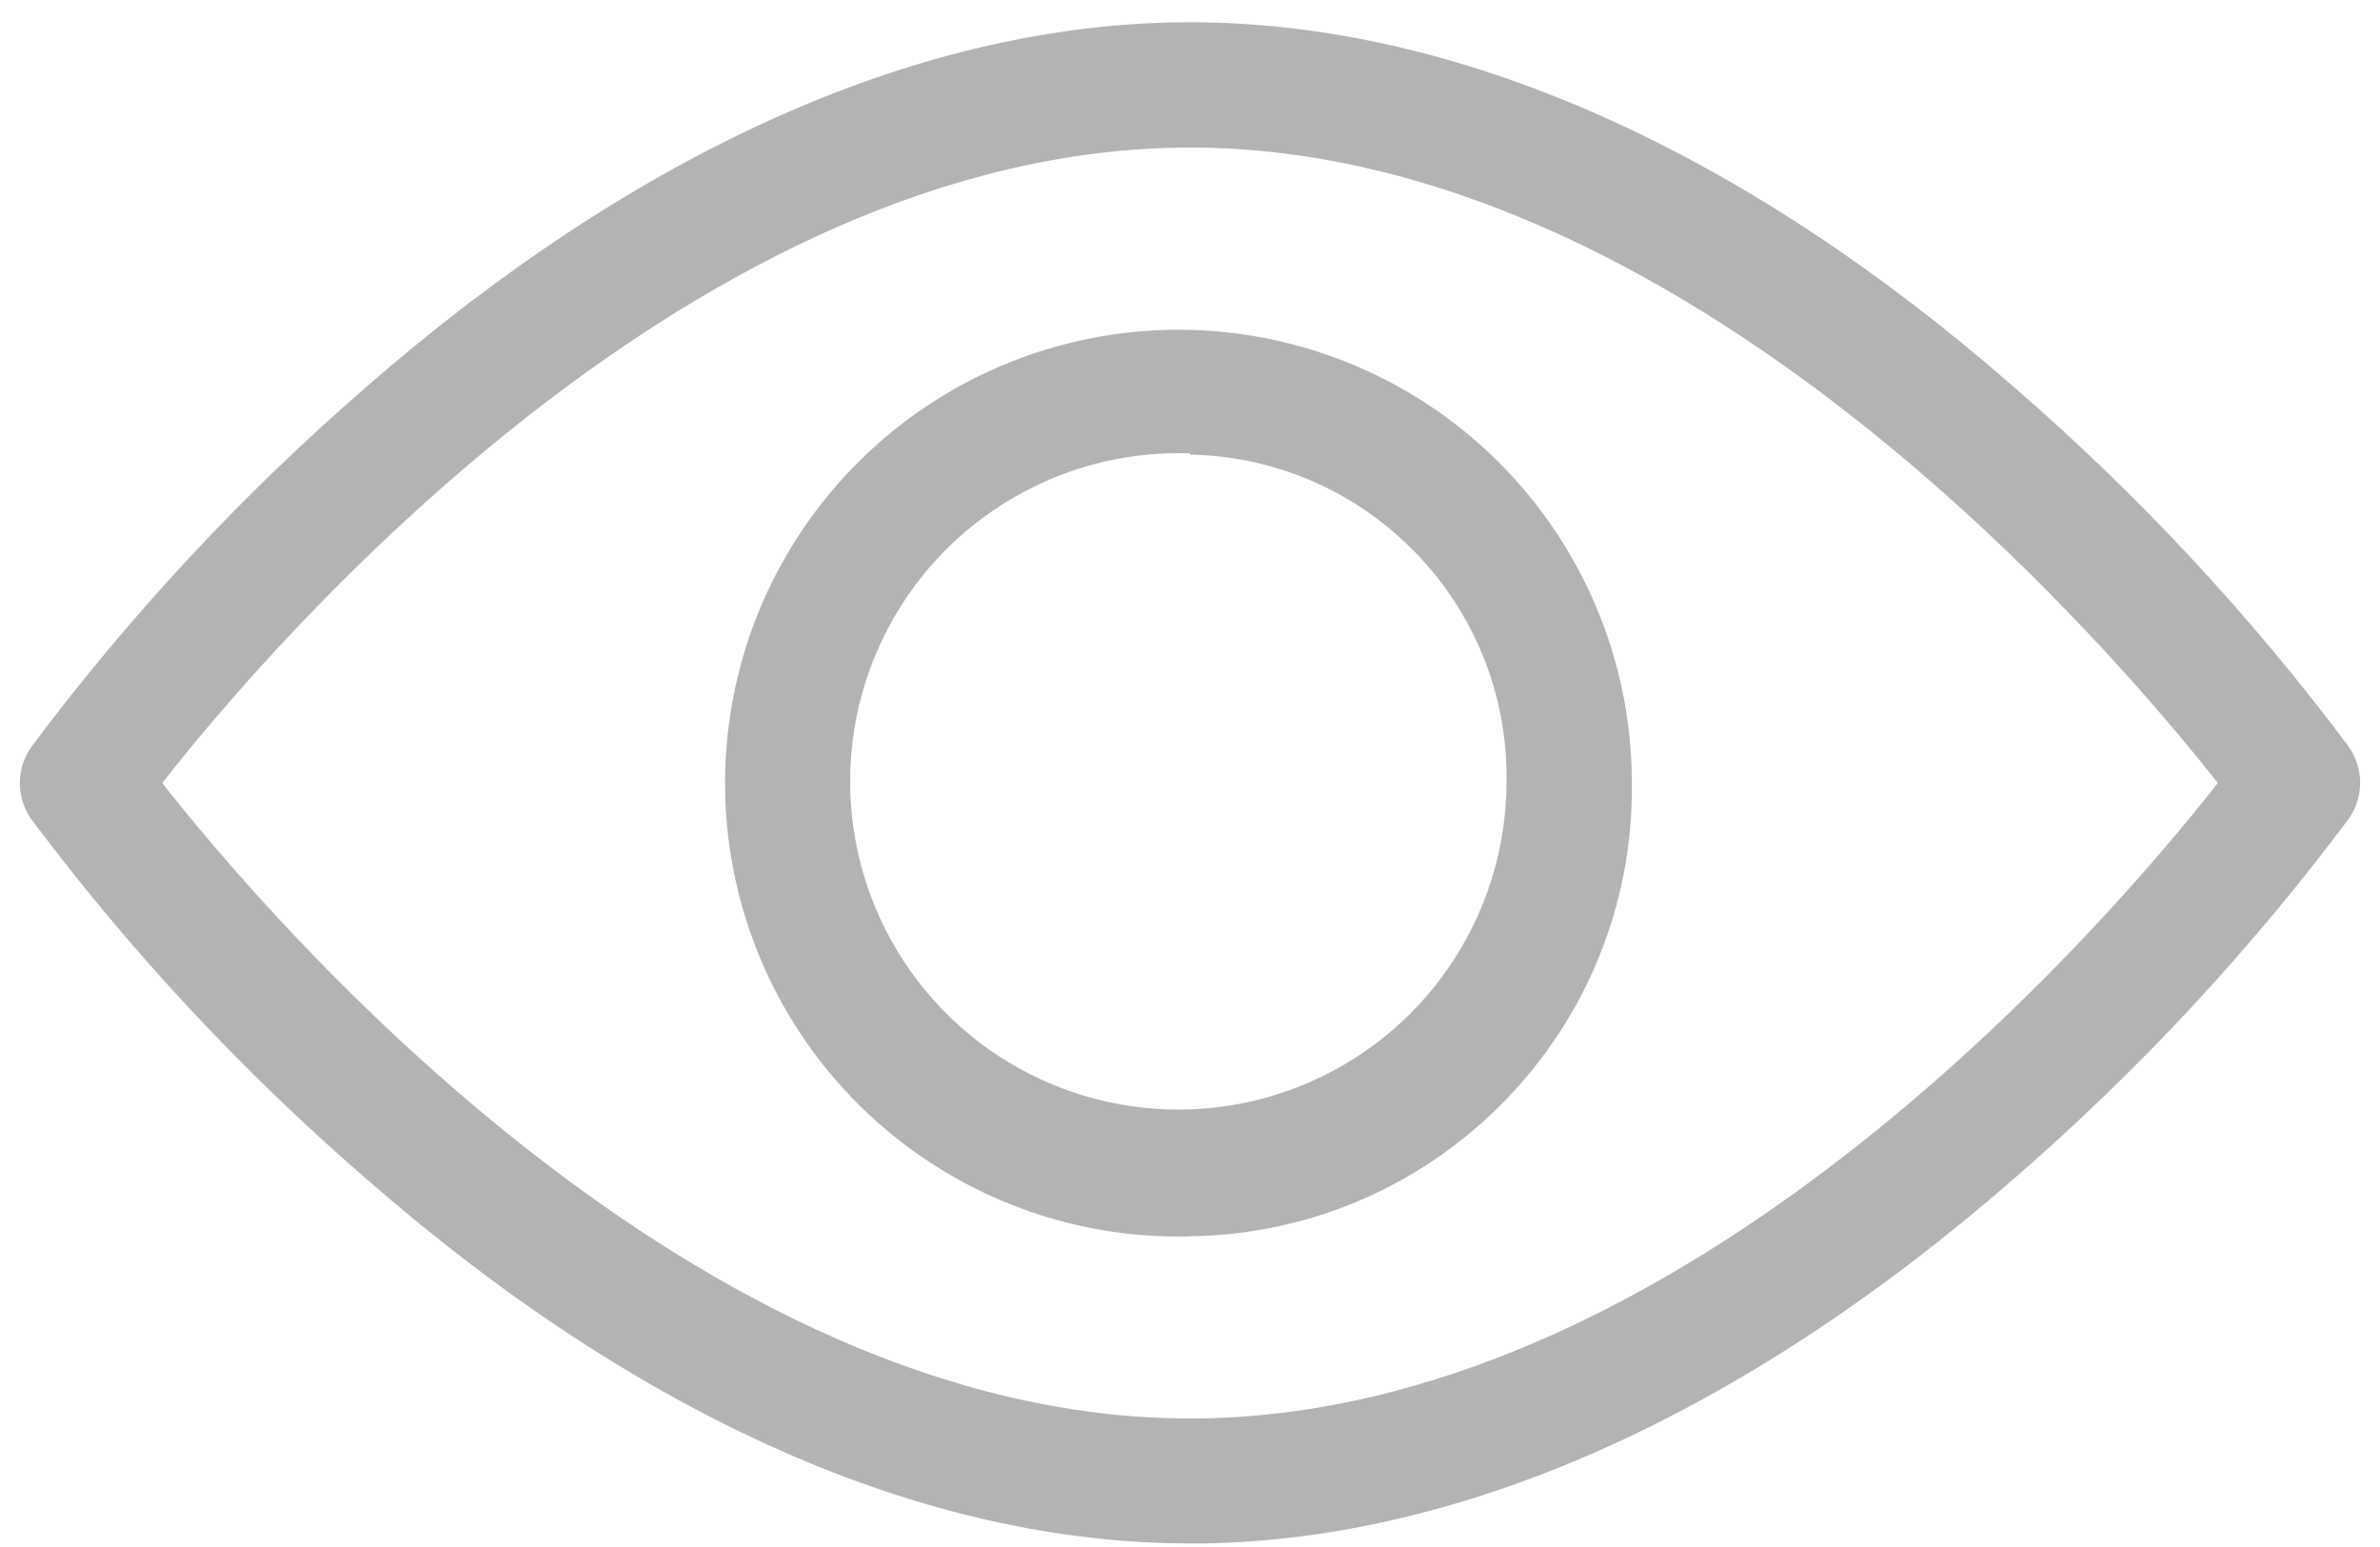
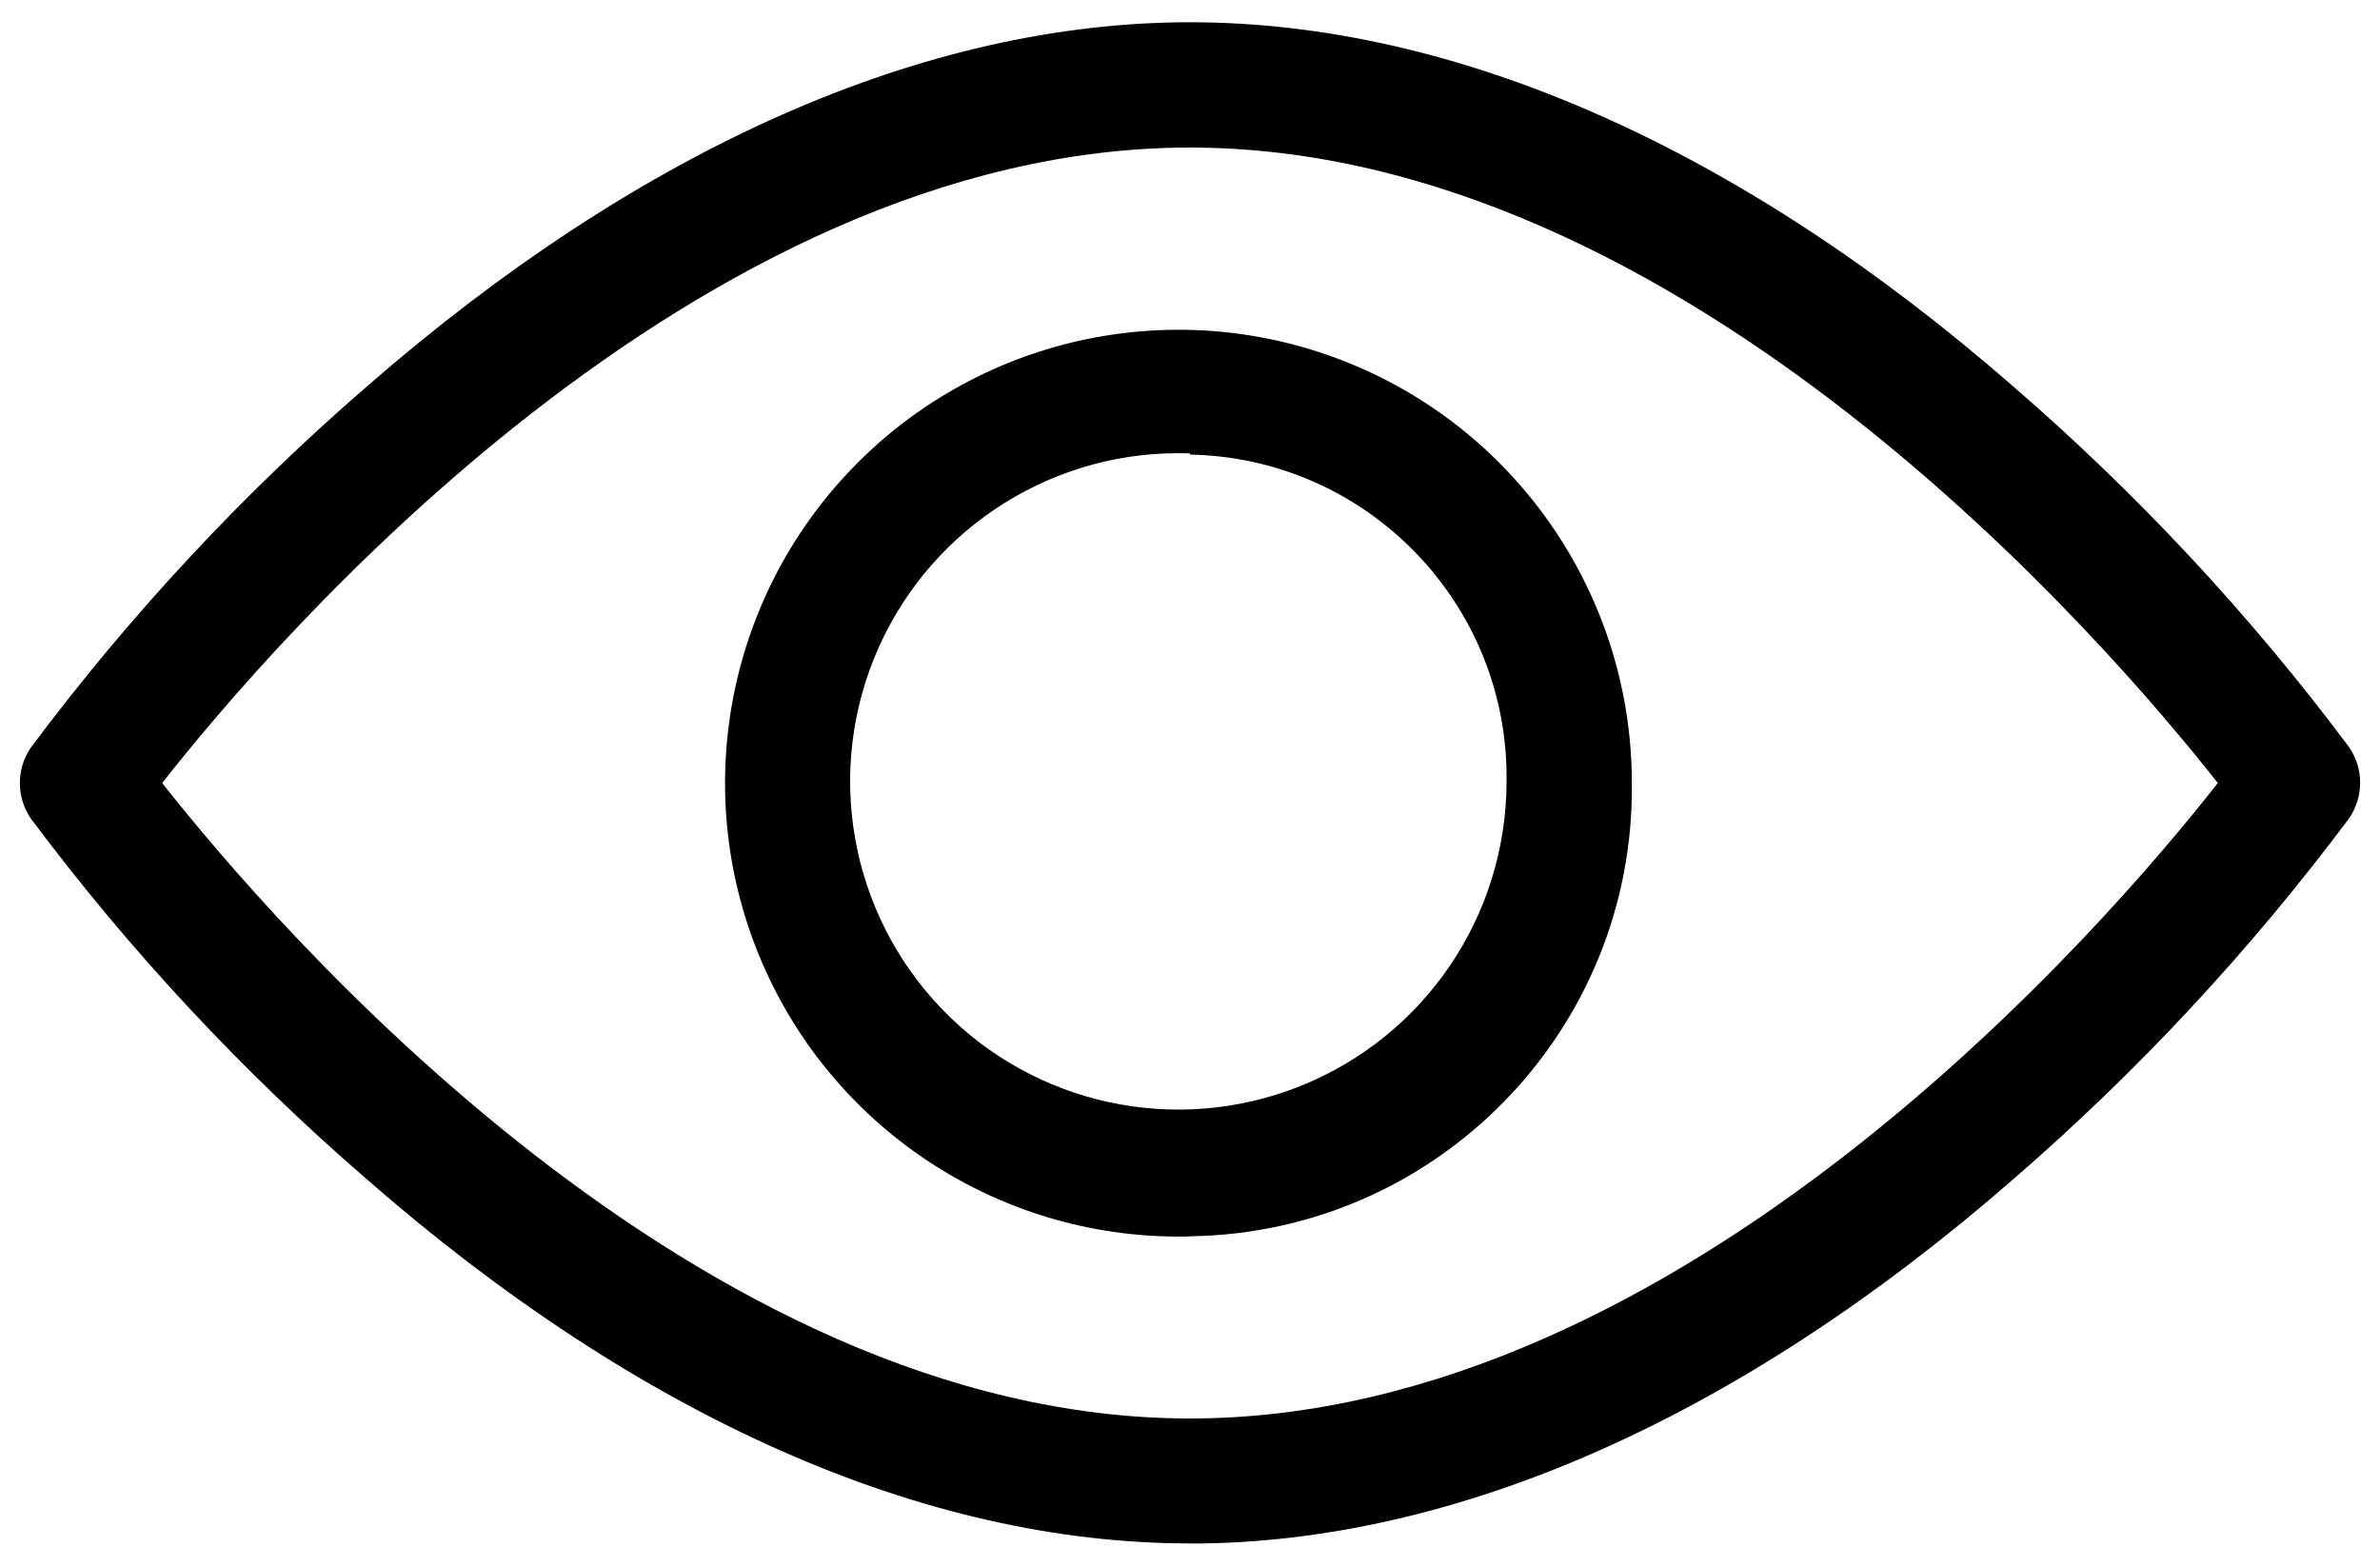
<svg xmlns="http://www.w3.org/2000/svg" width="20" height="13">
-   <g fill-rule="evenodd" opacity=".3">
+   <g fill-rule="evenodd">
    <path d="M10 12.97c-2.229 0-4.62-1.052-6.921-3.063A19.227 19.227 0 0 1 .263 6.884a.527.527 0 0 1 0-.607A19.251 19.251 0 0 1 3.08 3.25C5.379 1.245 7.77.187 10 .187s4.62 1.053 6.921 3.063a19.227 19.227 0 0 1 2.816 3.024.527.527 0 0 1 0 .607 19.251 19.251 0 0 1-2.816 3.026c-2.3 2.006-4.692 3.064-6.921 3.064zM1.363 6.58c.924 1.174 4.492 5.34 8.637 5.34 4.145 0 7.716-4.164 8.637-5.34-.924-1.174-4.492-5.34-8.637-5.34-4.145 0-7.716 4.164-8.637 5.34z" />
    <path d="M10 10.39a3.81 3.81 0 1 1 3.713-3.811A3.766 3.766 0 0 1 10 10.389zm0-6.58a2.758 2.758 0 1 0 2.66 2.769A2.713 2.713 0 0 0 10 3.82v-.01z" />
  </g>
</svg>
